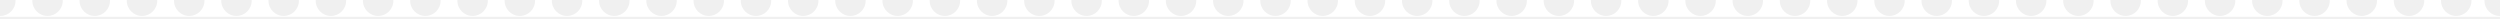
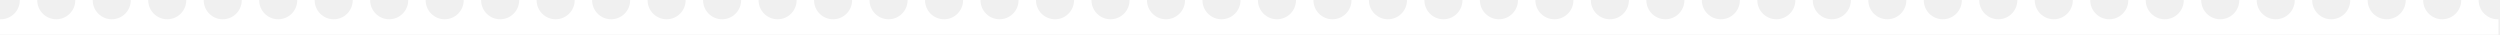
- <svg xmlns="http://www.w3.org/2000/svg" width="794" height="6" viewBox="0 0 794 6" fill="none">
-   <path d="M10.267 0.233C10.267 2.903 12.43 5.066 15.1 5.066C17.769 5.066 19.933 2.903 19.934 0.233C19.934 0.155 19.93 0.077 19.927 0H25.273C25.269 0.077 25.267 0.155 25.267 0.233C25.267 2.903 27.43 5.066 30.1 5.066C32.769 5.066 34.934 2.903 34.934 0.233C34.934 0.155 34.93 0.077 34.927 0H40.273C40.269 0.077 40.267 0.155 40.267 0.233C40.267 2.903 42.43 5.066 45.1 5.066C47.769 5.066 49.934 2.903 49.934 0.233C49.934 0.155 49.93 0.077 49.927 0H55.273C55.269 0.077 55.267 0.155 55.267 0.233C55.267 2.903 57.43 5.066 60.1 5.066C62.769 5.066 64.933 2.903 64.934 0.233C64.934 0.155 64.93 0.077 64.927 0H70.272C70.269 0.077 70.267 0.155 70.267 0.233C70.267 2.903 72.43 5.066 75.1 5.066C77.769 5.066 79.933 2.903 79.934 0.233C79.934 0.155 79.93 0.077 79.927 0H85.272C85.269 0.077 85.267 0.155 85.267 0.233C85.267 2.903 87.43 5.066 90.1 5.066C92.769 5.066 94.933 2.903 94.934 0.233C94.934 0.155 94.93 0.077 94.927 0H100.272C100.269 0.077 100.267 0.155 100.267 0.233C100.267 2.903 102.43 5.066 105.1 5.066C107.769 5.066 109.933 2.903 109.934 0.233C109.934 0.155 109.93 0.077 109.927 0H115.272C115.269 0.077 115.267 0.155 115.267 0.233C115.267 2.903 117.43 5.066 120.1 5.066C122.769 5.066 124.933 2.903 124.934 0.233C124.934 0.155 124.93 0.077 124.927 0H130.272C130.269 0.077 130.267 0.155 130.267 0.233C130.267 2.903 132.43 5.066 135.1 5.066C137.769 5.066 139.933 2.903 139.934 0.233C139.934 0.155 139.93 0.077 139.927 0H145.272C145.269 0.077 145.267 0.155 145.267 0.233C145.267 2.903 147.43 5.066 150.1 5.066C152.769 5.066 154.933 2.903 154.934 0.233C154.934 0.155 154.93 0.077 154.927 0H160.272C160.269 0.077 160.267 0.155 160.267 0.233C160.267 2.903 162.43 5.066 165.1 5.066C167.769 5.066 169.933 2.903 169.934 0.233C169.934 0.155 169.93 0.077 169.927 0H175.272C175.269 0.077 175.267 0.155 175.267 0.233C175.267 2.903 177.43 5.066 180.1 5.066C182.769 5.066 184.933 2.903 184.934 0.233C184.934 0.155 184.93 0.077 184.927 0H190.272C190.269 0.077 190.267 0.155 190.267 0.233C190.267 2.903 192.43 5.066 195.1 5.066C197.769 5.066 199.933 2.903 199.934 0.233C199.934 0.155 199.93 0.077 199.927 0H205.272C205.269 0.077 205.267 0.155 205.267 0.233C205.267 2.903 207.43 5.066 210.1 5.066C212.769 5.066 214.933 2.903 214.934 0.233C214.934 0.155 214.93 0.077 214.927 0H220.272C220.269 0.077 220.267 0.155 220.267 0.233C220.267 2.903 222.43 5.066 225.1 5.066C227.769 5.066 229.933 2.903 229.934 0.233C229.934 0.155 229.93 0.077 229.927 0H235.272C235.269 0.077 235.267 0.155 235.267 0.233C235.267 2.903 237.43 5.066 240.1 5.066C242.769 5.066 244.933 2.903 244.934 0.233C244.934 0.155 244.93 0.077 244.927 0H250.272C250.269 0.077 250.267 0.155 250.267 0.233C250.267 2.903 252.43 5.066 255.1 5.066C257.769 5.066 259.933 2.903 259.934 0.233C259.934 0.155 259.93 0.077 259.927 0H265.272C265.269 0.077 265.267 0.155 265.267 0.233C265.267 2.903 267.43 5.066 270.1 5.066C272.769 5.066 274.933 2.903 274.934 0.233C274.934 0.155 274.93 0.077 274.927 0H280.272C280.269 0.077 280.267 0.155 280.267 0.233C280.267 2.903 282.43 5.066 285.1 5.066C287.769 5.066 289.933 2.903 289.934 0.233C289.934 0.155 289.93 0.077 289.927 0H295.272C295.269 0.077 295.267 0.155 295.267 0.233C295.267 2.903 297.43 5.066 300.1 5.066C302.769 5.066 304.933 2.903 304.934 0.233C304.934 0.155 304.93 0.077 304.927 0H310.272C310.269 0.077 310.267 0.155 310.267 0.233C310.267 2.903 312.43 5.066 315.1 5.066C317.769 5.066 319.933 2.903 319.934 0.233C319.934 0.155 319.93 0.077 319.927 0H325.272C325.269 0.077 325.267 0.155 325.267 0.233C325.267 2.903 327.43 5.066 330.1 5.066C332.769 5.066 334.933 2.903 334.934 0.233C334.934 0.155 334.93 0.077 334.927 0H340.272C340.269 0.077 340.267 0.155 340.267 0.233C340.267 2.903 342.43 5.066 345.1 5.066C347.769 5.066 349.933 2.903 349.934 0.233C349.934 0.155 349.93 0.077 349.927 0H355.272C355.269 0.077 355.267 0.155 355.267 0.233C355.267 2.903 357.43 5.066 360.1 5.066C362.769 5.066 364.933 2.903 364.934 0.233C364.934 0.155 364.93 0.077 364.927 0H370.272C370.269 0.077 370.267 0.155 370.267 0.233C370.267 2.903 372.43 5.066 375.1 5.066C377.769 5.066 379.933 2.903 379.934 0.233C379.934 0.155 379.93 0.077 379.927 0H385.272C385.269 0.077 385.267 0.155 385.267 0.233C385.267 2.903 387.43 5.066 390.1 5.066C392.769 5.066 394.933 2.903 394.934 0.233C394.934 0.155 394.93 0.077 394.927 0H400.272C400.269 0.077 400.267 0.155 400.267 0.233C400.267 2.903 402.43 5.066 405.1 5.066C407.769 5.066 409.933 2.903 409.934 0.233C409.934 0.155 409.93 0.077 409.927 0H415.272C415.269 0.077 415.267 0.155 415.267 0.233C415.267 2.903 417.43 5.066 420.1 5.066C422.769 5.066 424.933 2.903 424.934 0.233C424.934 0.155 424.93 0.077 424.927 0H430.272C430.269 0.077 430.267 0.155 430.267 0.233C430.267 2.903 432.43 5.066 435.1 5.066C437.769 5.066 439.933 2.903 439.934 0.233C439.934 0.155 439.93 0.077 439.927 0H445.272C445.269 0.077 445.267 0.155 445.267 0.233C445.267 2.903 447.43 5.066 450.1 5.066C452.769 5.066 454.933 2.903 454.934 0.233C454.934 0.155 454.93 0.077 454.927 0H460.272C460.269 0.077 460.267 0.155 460.267 0.233C460.267 2.903 462.43 5.066 465.1 5.066C467.769 5.066 469.933 2.903 469.934 0.233C469.934 0.155 469.93 0.077 469.927 0H475.272C475.269 0.077 475.267 0.155 475.267 0.233C475.267 2.903 477.43 5.066 480.1 5.066C482.769 5.066 484.933 2.903 484.934 0.233C484.934 0.155 484.93 0.077 484.927 0H490.272C490.269 0.077 490.267 0.155 490.267 0.233C490.267 2.903 492.43 5.066 495.1 5.066C497.769 5.066 499.933 2.903 499.934 0.233C499.934 0.155 499.93 0.077 499.927 0H505.272C505.269 0.077 505.267 0.155 505.267 0.233C505.267 2.903 507.43 5.066 510.1 5.066C512.769 5.066 514.933 2.903 514.934 0.233C514.934 0.155 514.93 0.077 514.927 0H520.272C520.269 0.077 520.267 0.155 520.267 0.233C520.267 2.903 522.43 5.066 525.1 5.066C527.769 5.066 529.933 2.903 529.934 0.233C529.934 0.155 529.93 0.077 529.927 0H535.272C535.269 0.077 535.267 0.155 535.267 0.233C535.267 2.903 537.43 5.066 540.1 5.066C542.769 5.066 544.933 2.903 544.934 0.233C544.934 0.155 544.93 0.077 544.927 0H550.272C550.269 0.077 550.267 0.155 550.267 0.233C550.267 2.903 552.43 5.066 555.1 5.066C557.769 5.066 559.933 2.903 559.934 0.233C559.934 0.155 559.93 0.077 559.927 0H565.272C565.269 0.077 565.267 0.155 565.267 0.233C565.267 2.903 567.43 5.066 570.1 5.066C572.769 5.066 574.933 2.903 574.934 0.233C574.934 0.155 574.93 0.077 574.927 0H580.272C580.269 0.077 580.267 0.155 580.267 0.233C580.267 2.903 582.43 5.066 585.1 5.066C587.769 5.066 589.933 2.903 589.934 0.233C589.934 0.155 589.93 0.077 589.927 0H595.272C595.269 0.077 595.267 0.155 595.267 0.233C595.267 2.903 597.43 5.066 600.1 5.066C602.769 5.066 604.933 2.903 604.934 0.233C604.934 0.155 604.93 0.077 604.927 0H610.272C610.269 0.077 610.267 0.155 610.267 0.233C610.267 2.903 612.43 5.066 615.1 5.066C617.769 5.066 619.933 2.903 619.934 0.233C619.934 0.155 619.93 0.077 619.927 0H625.272C625.269 0.077 625.267 0.155 625.267 0.233C625.267 2.903 627.43 5.066 630.1 5.066C632.769 5.066 634.933 2.903 634.934 0.233C634.934 0.155 634.93 0.077 634.927 0H640.272C640.269 0.077 640.267 0.155 640.267 0.233C640.267 2.903 642.43 5.066 645.1 5.066C647.769 5.066 649.933 2.903 649.934 0.233C649.934 0.155 649.93 0.077 649.927 0H655.272C655.269 0.077 655.267 0.155 655.267 0.233C655.267 2.903 657.43 5.066 660.1 5.066C662.769 5.066 664.933 2.903 664.934 0.233C664.934 0.155 664.93 0.077 664.927 0H670.272C670.269 0.077 670.267 0.155 670.267 0.233C670.267 2.903 672.43 5.066 675.1 5.066C677.769 5.066 679.933 2.903 679.934 0.233C679.934 0.155 679.93 0.077 679.927 0H685.272C685.269 0.077 685.267 0.155 685.267 0.233C685.267 2.903 687.43 5.066 690.1 5.066C692.769 5.066 694.933 2.903 694.934 0.233C694.934 0.155 694.93 0.077 694.927 0H700.272C700.269 0.077 700.267 0.155 700.267 0.233C700.267 2.903 702.43 5.066 705.1 5.066C707.769 5.066 709.933 2.903 709.934 0.233C709.934 0.155 709.93 0.077 709.927 0H715.272C715.269 0.077 715.267 0.155 715.267 0.233C715.267 2.903 717.43 5.066 720.1 5.066C722.769 5.066 724.933 2.903 724.934 0.233C724.934 0.155 724.93 0.077 724.927 0H730.272C730.269 0.077 730.267 0.155 730.267 0.233C730.267 2.903 732.43 5.066 735.1 5.066C737.769 5.066 739.933 2.903 739.934 0.233C739.934 0.155 739.93 0.077 739.927 0H745.272C745.269 0.077 745.267 0.155 745.267 0.233C745.267 2.903 747.43 5.066 750.1 5.066C752.769 5.066 754.933 2.903 754.934 0.233C754.934 0.155 754.93 0.077 754.927 0H760.272C760.269 0.077 760.267 0.155 760.267 0.233C760.267 2.903 762.43 5.066 765.1 5.066C767.769 5.066 769.933 2.903 769.934 0.233C769.934 0.155 769.93 0.077 769.927 0H775.272C775.269 0.077 775.267 0.155 775.267 0.233C775.267 2.903 777.43 5.066 780.1 5.066C782.769 5.066 784.933 2.903 784.934 0.233C784.934 0.155 784.93 0.077 784.927 0H789.073C789.07 0.077 789.066 0.155 789.066 0.233C789.067 2.903 791.231 5.066 793.9 5.066C793.934 5.066 793.967 5.064 794 5.063V5.333H0V5.063C0.033 5.064 0.066 5.066 0.1 5.066C2.769 5.066 4.933 2.903 4.934 0.233C4.934 0.155 4.93 0.077 4.927 0H10.273C10.269 0.077 10.267 0.155 10.267 0.233Z" fill="white" />
+ <svg xmlns="http://www.w3.org/2000/svg" width="649" height="9" viewBox="0 0 649 9" fill="none">
+   <path d="M9.666 0.06C9.666 2.788 11.878 5 14.606 5C17.335 5 19.547 2.788 19.547 0.06C19.547 0.04 19.546 0.02 19.546 0H24.072C24.072 0.02 24.07 0.04 24.07 0.06C24.07 2.788 26.282 5 29.011 5C31.739 5 33.951 2.788 33.951 0.06C33.951 0.04 33.95 0.02 33.95 0H38.477C38.476 0.02 38.475 0.04 38.475 0.06C38.475 2.788 40.687 5 43.415 5C46.144 5 48.355 2.788 48.355 0.06C48.355 0.04 48.355 0.02 48.355 0H52.881C52.881 0.02 52.879 0.04 52.879 0.06C52.879 2.788 55.091 5 57.819 5C60.548 5 62.76 2.788 62.76 0.06C62.76 0.04 62.759 0.02 62.759 0H67.285C67.285 0.02 67.283 0.04 67.283 0.06C67.283 2.788 69.495 5 72.224 5C74.952 5 77.164 2.788 77.164 0.06C77.164 0.04 77.163 0.02 77.163 0H81.689C81.689 0.02 81.688 0.04 81.688 0.06C81.688 2.788 83.9 5 86.628 5C89.356 5 91.568 2.788 91.568 0.06C91.568 0.04 91.568 0.02 91.567 0H96.094C96.094 0.02 96.092 0.04 96.092 0.06C96.092 2.788 98.304 5 101.032 5C103.761 5 105.973 2.788 105.973 0.06C105.973 0.04 105.972 0.02 105.972 0H110.498C110.498 0.02 110.496 0.04 110.496 0.06C110.496 2.788 112.708 5 115.437 5C118.165 5 120.377 2.788 120.377 0.06C120.377 0.04 120.376 0.02 120.376 0H124.902C124.902 0.02 124.9 0.04 124.9 0.06C124.9 2.788 127.112 5 129.841 5C132.569 5 134.781 2.788 134.781 0.06C134.781 0.04 134.781 0.02 134.78 0H139.307C139.306 0.02 139.305 0.04 139.305 0.06C139.305 2.788 141.517 5 144.245 5C146.974 5 149.186 2.788 149.186 0.06C149.186 0.04 149.185 0.02 149.185 0H153.711C153.711 0.02 153.709 0.04 153.709 0.06C153.709 2.788 155.921 5 158.649 5C161.378 5 163.59 2.788 163.59 0.06C163.59 0.04 163.589 0.02 163.589 0H168.115C168.115 0.02 168.113 0.04 168.113 0.06C168.113 2.788 170.325 5 173.054 5C175.782 5 177.994 2.788 177.994 0.06C177.994 0.04 177.993 0.02 177.993 0H182.52C182.519 0.02 182.518 0.04 182.518 0.06C182.518 2.788 184.73 5 187.458 5C190.187 5 192.398 2.788 192.398 0.06C192.398 0.04 192.398 0.02 192.397 0H196.924C196.924 0.02 196.922 0.04 196.922 0.06C196.922 2.788 199.134 5 201.862 5C204.591 5 206.803 2.788 206.803 0.06C206.803 0.04 206.802 0.02 206.802 0H211.328C211.328 0.02 211.326 0.04 211.326 0.06C211.326 2.788 213.538 5 216.267 5C218.995 5 221.207 2.788 221.207 0.06C221.207 0.04 221.206 0.02 221.206 0H225.732C225.732 0.02 225.73 0.04 225.73 0.06C225.73 2.788 227.942 5 230.671 5C233.399 5 235.611 2.788 235.611 0.06C235.611 0.04 235.611 0.02 235.61 0H240.137C240.136 0.02 240.135 0.04 240.135 0.06C240.135 2.788 242.347 5 245.075 5C247.804 5 250.016 2.788 250.016 0.06C250.016 0.04 250.015 0.02 250.015 0H254.541C254.541 0.02 254.539 0.04 254.539 0.06C254.539 2.788 256.751 5 259.479 5C262.208 5 264.42 2.788 264.42 0.06C264.42 0.04 264.419 0.02 264.419 0H268.945C268.945 0.02 268.943 0.04 268.943 0.06C268.943 2.788 271.155 5 273.884 5C276.612 5 278.824 2.788 278.824 0.06C278.824 0.04 278.823 0.02 278.823 0H283.35C283.349 0.02 283.348 0.04 283.348 0.06C283.348 2.788 285.56 5 288.288 5C291.017 5 293.229 2.788 293.229 0.06C293.229 0.04 293.228 0.02 293.228 0H297.754C297.754 0.02 297.752 0.04 297.752 0.06C297.752 2.788 299.964 5 302.692 5C305.421 5 307.633 2.788 307.633 0.06C307.633 0.04 307.632 0.02 307.632 0H312.158C312.158 0.02 312.156 0.04 312.156 0.06C312.156 2.788 314.368 5 317.097 5C319.825 5 322.037 2.788 322.037 0.06C322.037 0.04 322.036 0.02 322.036 0H326.562C326.562 0.02 326.561 0.04 326.561 0.06C326.561 2.788 328.773 5 331.501 5C334.23 5 336.441 2.788 336.441 0.06C336.441 0.04 336.441 0.02 336.44 0H340.967C340.967 0.02 340.965 0.04 340.965 0.06C340.965 2.788 343.177 5 345.905 5C348.634 5 350.846 2.788 350.846 0.06C350.846 0.04 350.845 0.02 350.845 0H355.371C355.371 0.02 355.369 0.04 355.369 0.06C355.369 2.788 357.581 5 360.31 5C363.038 5 365.25 2.788 365.25 0.06C365.25 0.04 365.249 0.02 365.249 0H369.775C369.775 0.02 369.773 0.04 369.773 0.06C369.773 2.788 371.985 5 374.714 5C377.442 5 379.654 2.788 379.654 0.06C379.654 0.04 379.654 0.02 379.653 0H384.18C384.179 0.02 384.178 0.04 384.178 0.06C384.178 2.788 386.39 5 389.118 5C391.847 5 394.059 2.788 394.059 0.06C394.059 0.04 394.058 0.02 394.058 0H398.584C398.584 0.02 398.582 0.04 398.582 0.06C398.582 2.788 400.794 5 403.522 5C406.251 5 408.463 2.788 408.463 0.06C408.463 0.04 408.462 0.02 408.462 0H412.988C412.988 0.02 412.986 0.04 412.986 0.06C412.986 2.788 415.198 5 417.927 5C420.655 5 422.867 2.788 422.867 0.06C422.867 0.04 422.866 0.02 422.866 0H427.393C427.392 0.02 427.391 0.04 427.391 0.06C427.391 2.788 429.603 5 432.331 5C435.06 5 437.271 2.788 437.271 0.06C437.271 0.04 437.271 0.02 437.271 0H441.797C441.797 0.02 441.795 0.04 441.795 0.06C441.795 2.788 444.007 5 446.735 5C449.464 5 451.676 2.788 451.676 0.06C451.676 0.04 451.675 0.02 451.675 0H456.201C456.201 0.02 456.199 0.04 456.199 0.06C456.199 2.788 458.411 5 461.14 5C463.868 5 466.08 2.788 466.08 0.06C466.08 0.04 466.079 0.02 466.079 0H470.605C470.605 0.02 470.604 0.04 470.604 0.06C470.604 2.788 472.816 5 475.544 5C478.272 5 480.484 2.788 480.484 0.06C480.484 0.04 480.484 0.02 480.483 0H485.01C485.01 0.02 485.008 0.04 485.008 0.06C485.008 2.788 487.22 5 489.948 5C492.677 5 494.889 2.788 494.889 0.06C494.889 0.04 494.888 0.02 494.888 0H499.414C499.414 0.02 499.412 0.04 499.412 0.06C499.412 2.788 501.624 5 504.353 5C507.081 5 509.293 2.788 509.293 0.06C509.293 0.04 509.292 0.02 509.292 0H513.818C513.818 0.02 513.816 0.04 513.816 0.06C513.816 2.788 516.028 5 518.757 5C521.485 5 523.697 2.788 523.697 0.06C523.697 0.04 523.697 0.02 523.696 0H528.223C528.222 0.02 528.221 0.04 528.221 0.06C528.221 2.788 530.433 5 533.161 5C535.89 5 538.102 2.788 538.102 0.06C538.102 0.04 538.101 0.02 538.101 0H542.627C542.627 0.02 542.625 0.04 542.625 0.06C542.625 2.788 544.837 5 547.565 5C550.294 5 552.506 2.788 552.506 0.06C552.506 0.04 552.505 0.02 552.505 0H557.031C557.031 0.02 557.029 0.04 557.029 0.06C557.029 2.788 559.241 5 561.97 5C564.698 5 566.91 2.788 566.91 0.06C566.91 0.04 566.909 0.02 566.909 0H571.436C571.435 0.02 571.434 0.04 571.434 0.06C571.434 2.788 573.646 5 576.374 5C579.103 5 581.314 2.788 581.314 0.06C581.314 0.04 581.314 0.02 581.313 0H585.84C585.84 0.02 585.838 0.04 585.838 0.06C585.838 2.788 588.05 5 590.778 5C593.507 5 595.719 2.788 595.719 0.06C595.719 0.04 595.718 0.02 595.718 0H600.244C600.244 0.02 600.242 0.04 600.242 0.06C600.242 2.788 602.454 5 605.183 5C607.911 5 610.123 2.788 610.123 0.06C610.123 0.04 610.122 0.02 610.122 0H614.648C614.648 0.02 614.646 0.04 614.646 0.06C614.646 2.788 616.858 5 619.587 5C622.315 5 624.527 2.788 624.527 0.06C624.527 0.04 624.527 0.02 624.526 0H629.053C629.053 0.02 629.051 0.04 629.051 0.06C629.051 2.788 631.263 5 633.991 5C636.72 5 638.932 2.788 638.932 0.06C638.932 0.04 638.931 0.02 638.931 0H643.456C643.456 0.02 643.455 0.04 643.455 0.06C643.455 2.788 645.667 5 648.396 5C648.463 5 648.531 4.997 648.598 4.994V9H0V4.994C0.067 4.997 0.134 5 0.202 5C2.931 5 5.143 2.788 5.143 0.06C5.143 0.04 5.142 0.02 5.142 0H9.668C9.668 0.02 9.666 0.04 9.666 0.06Z" fill="white" />
</svg>
